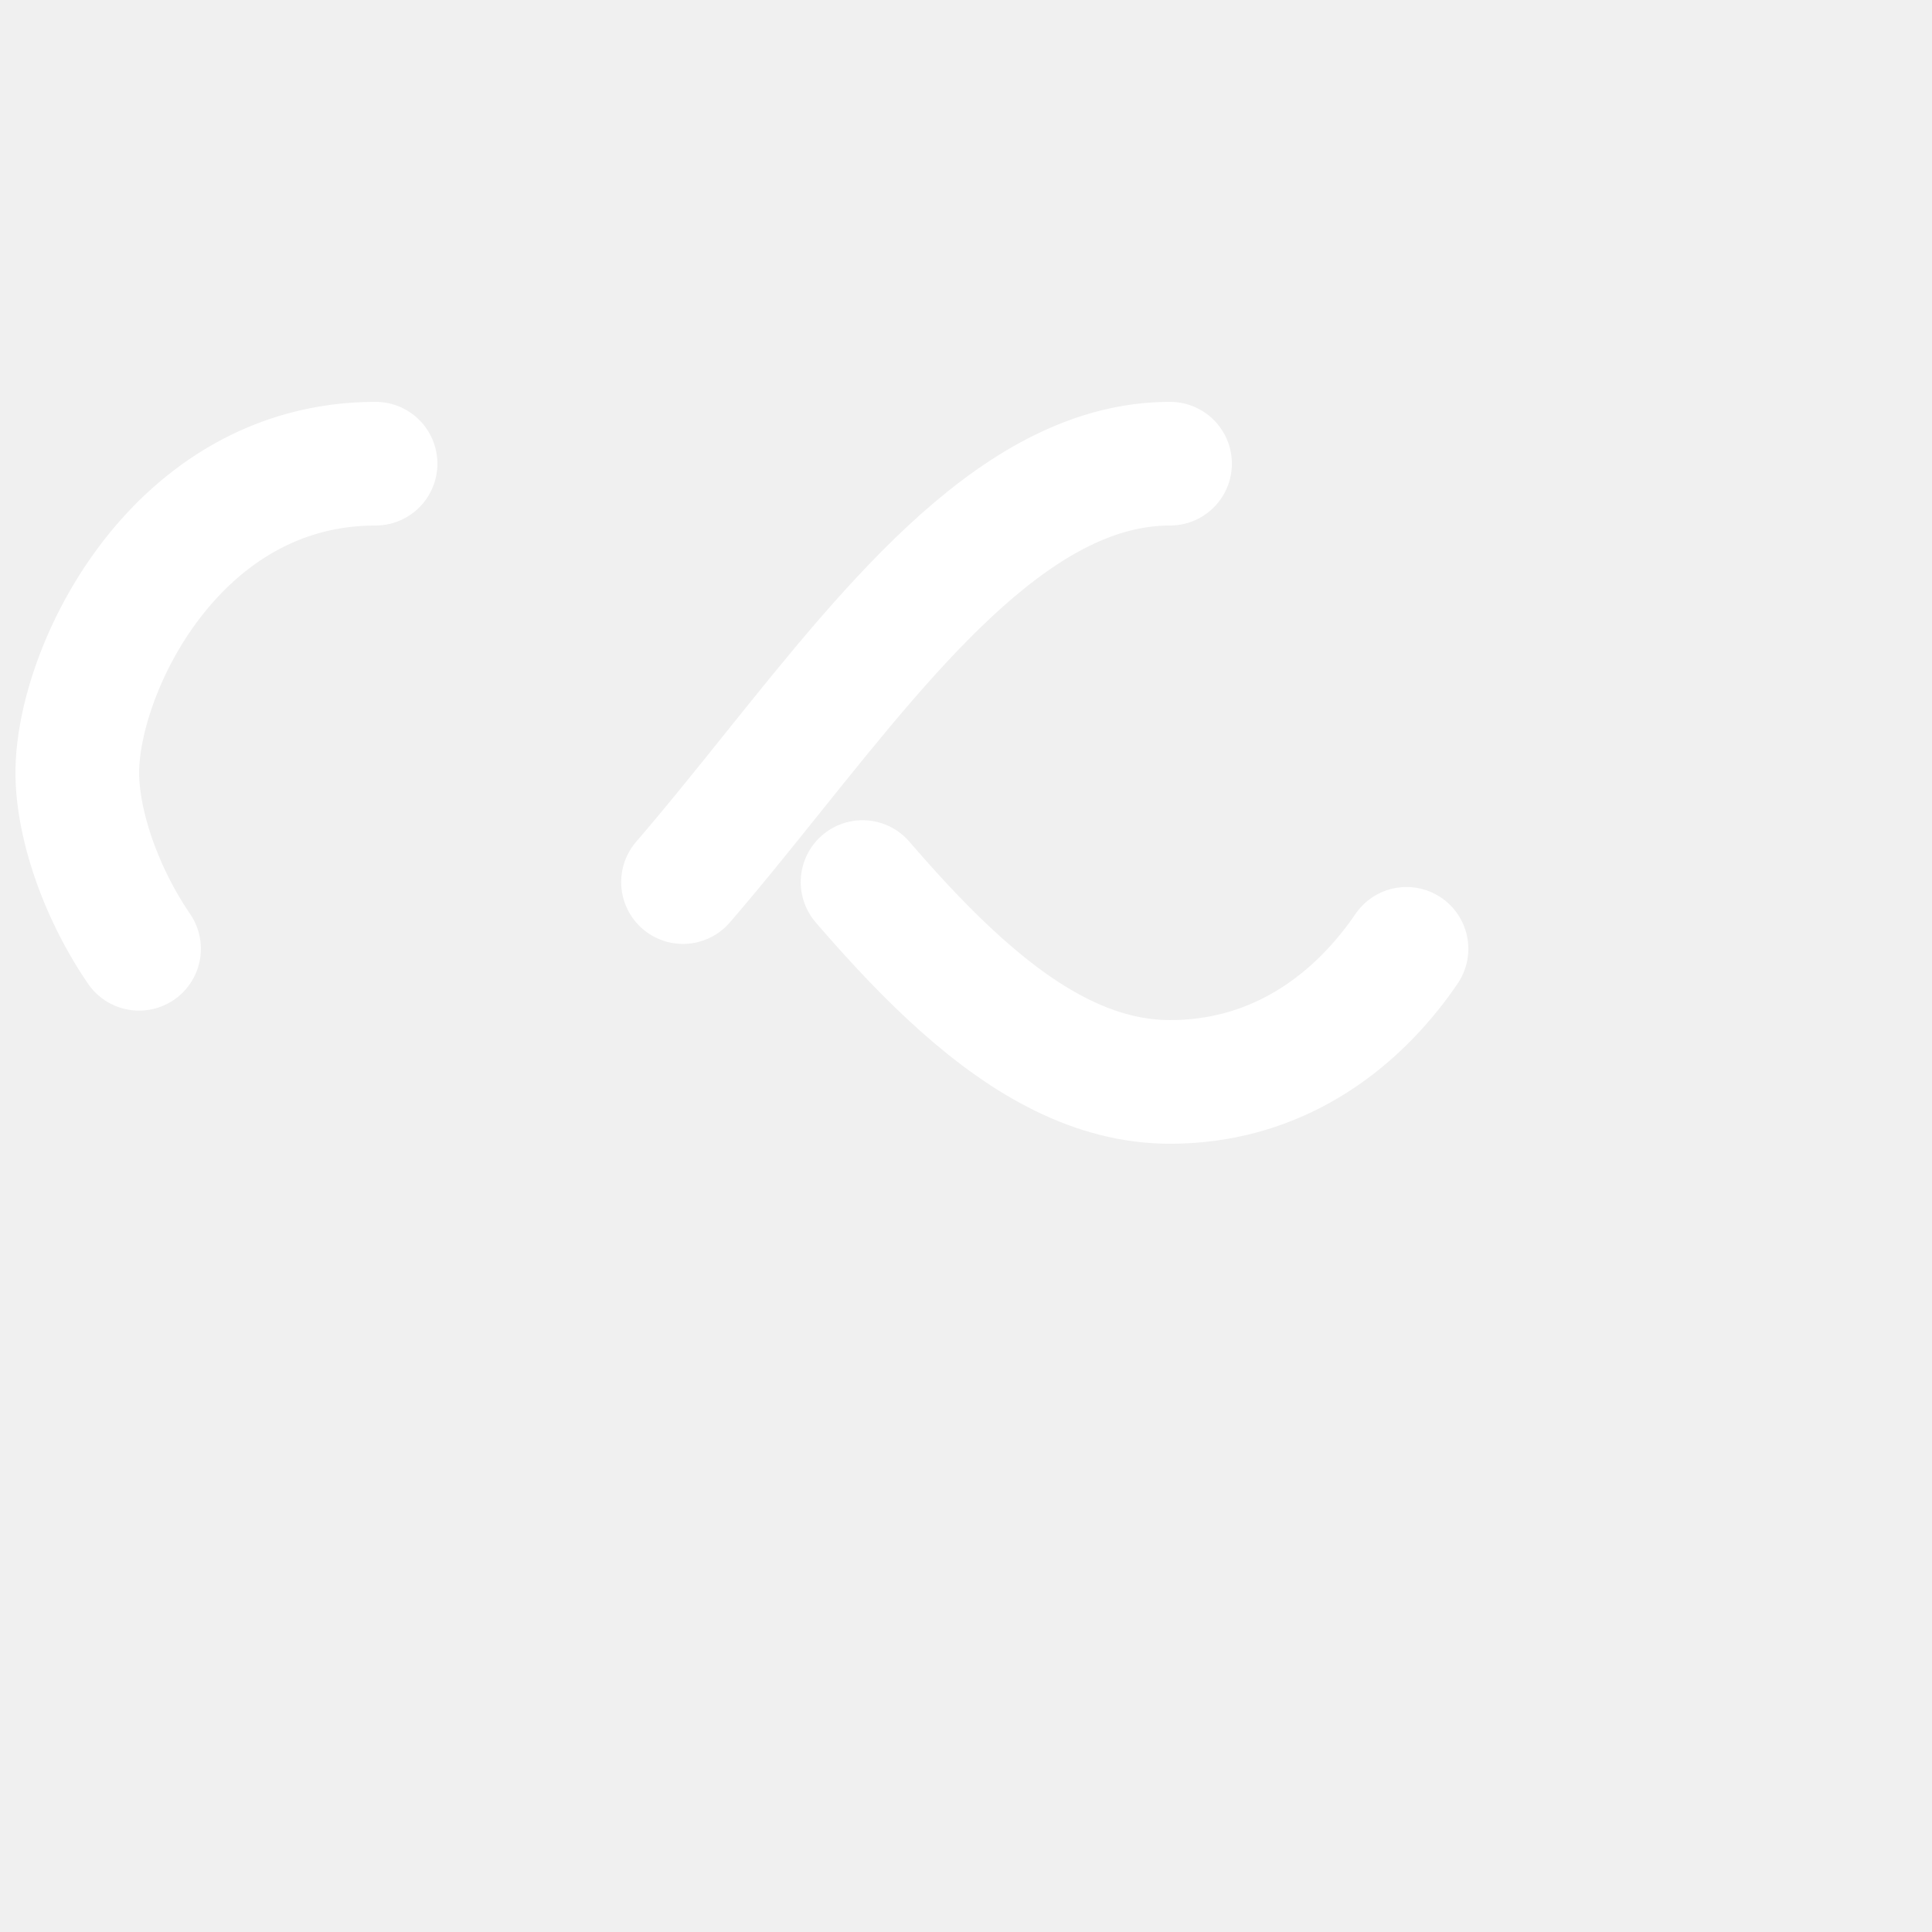
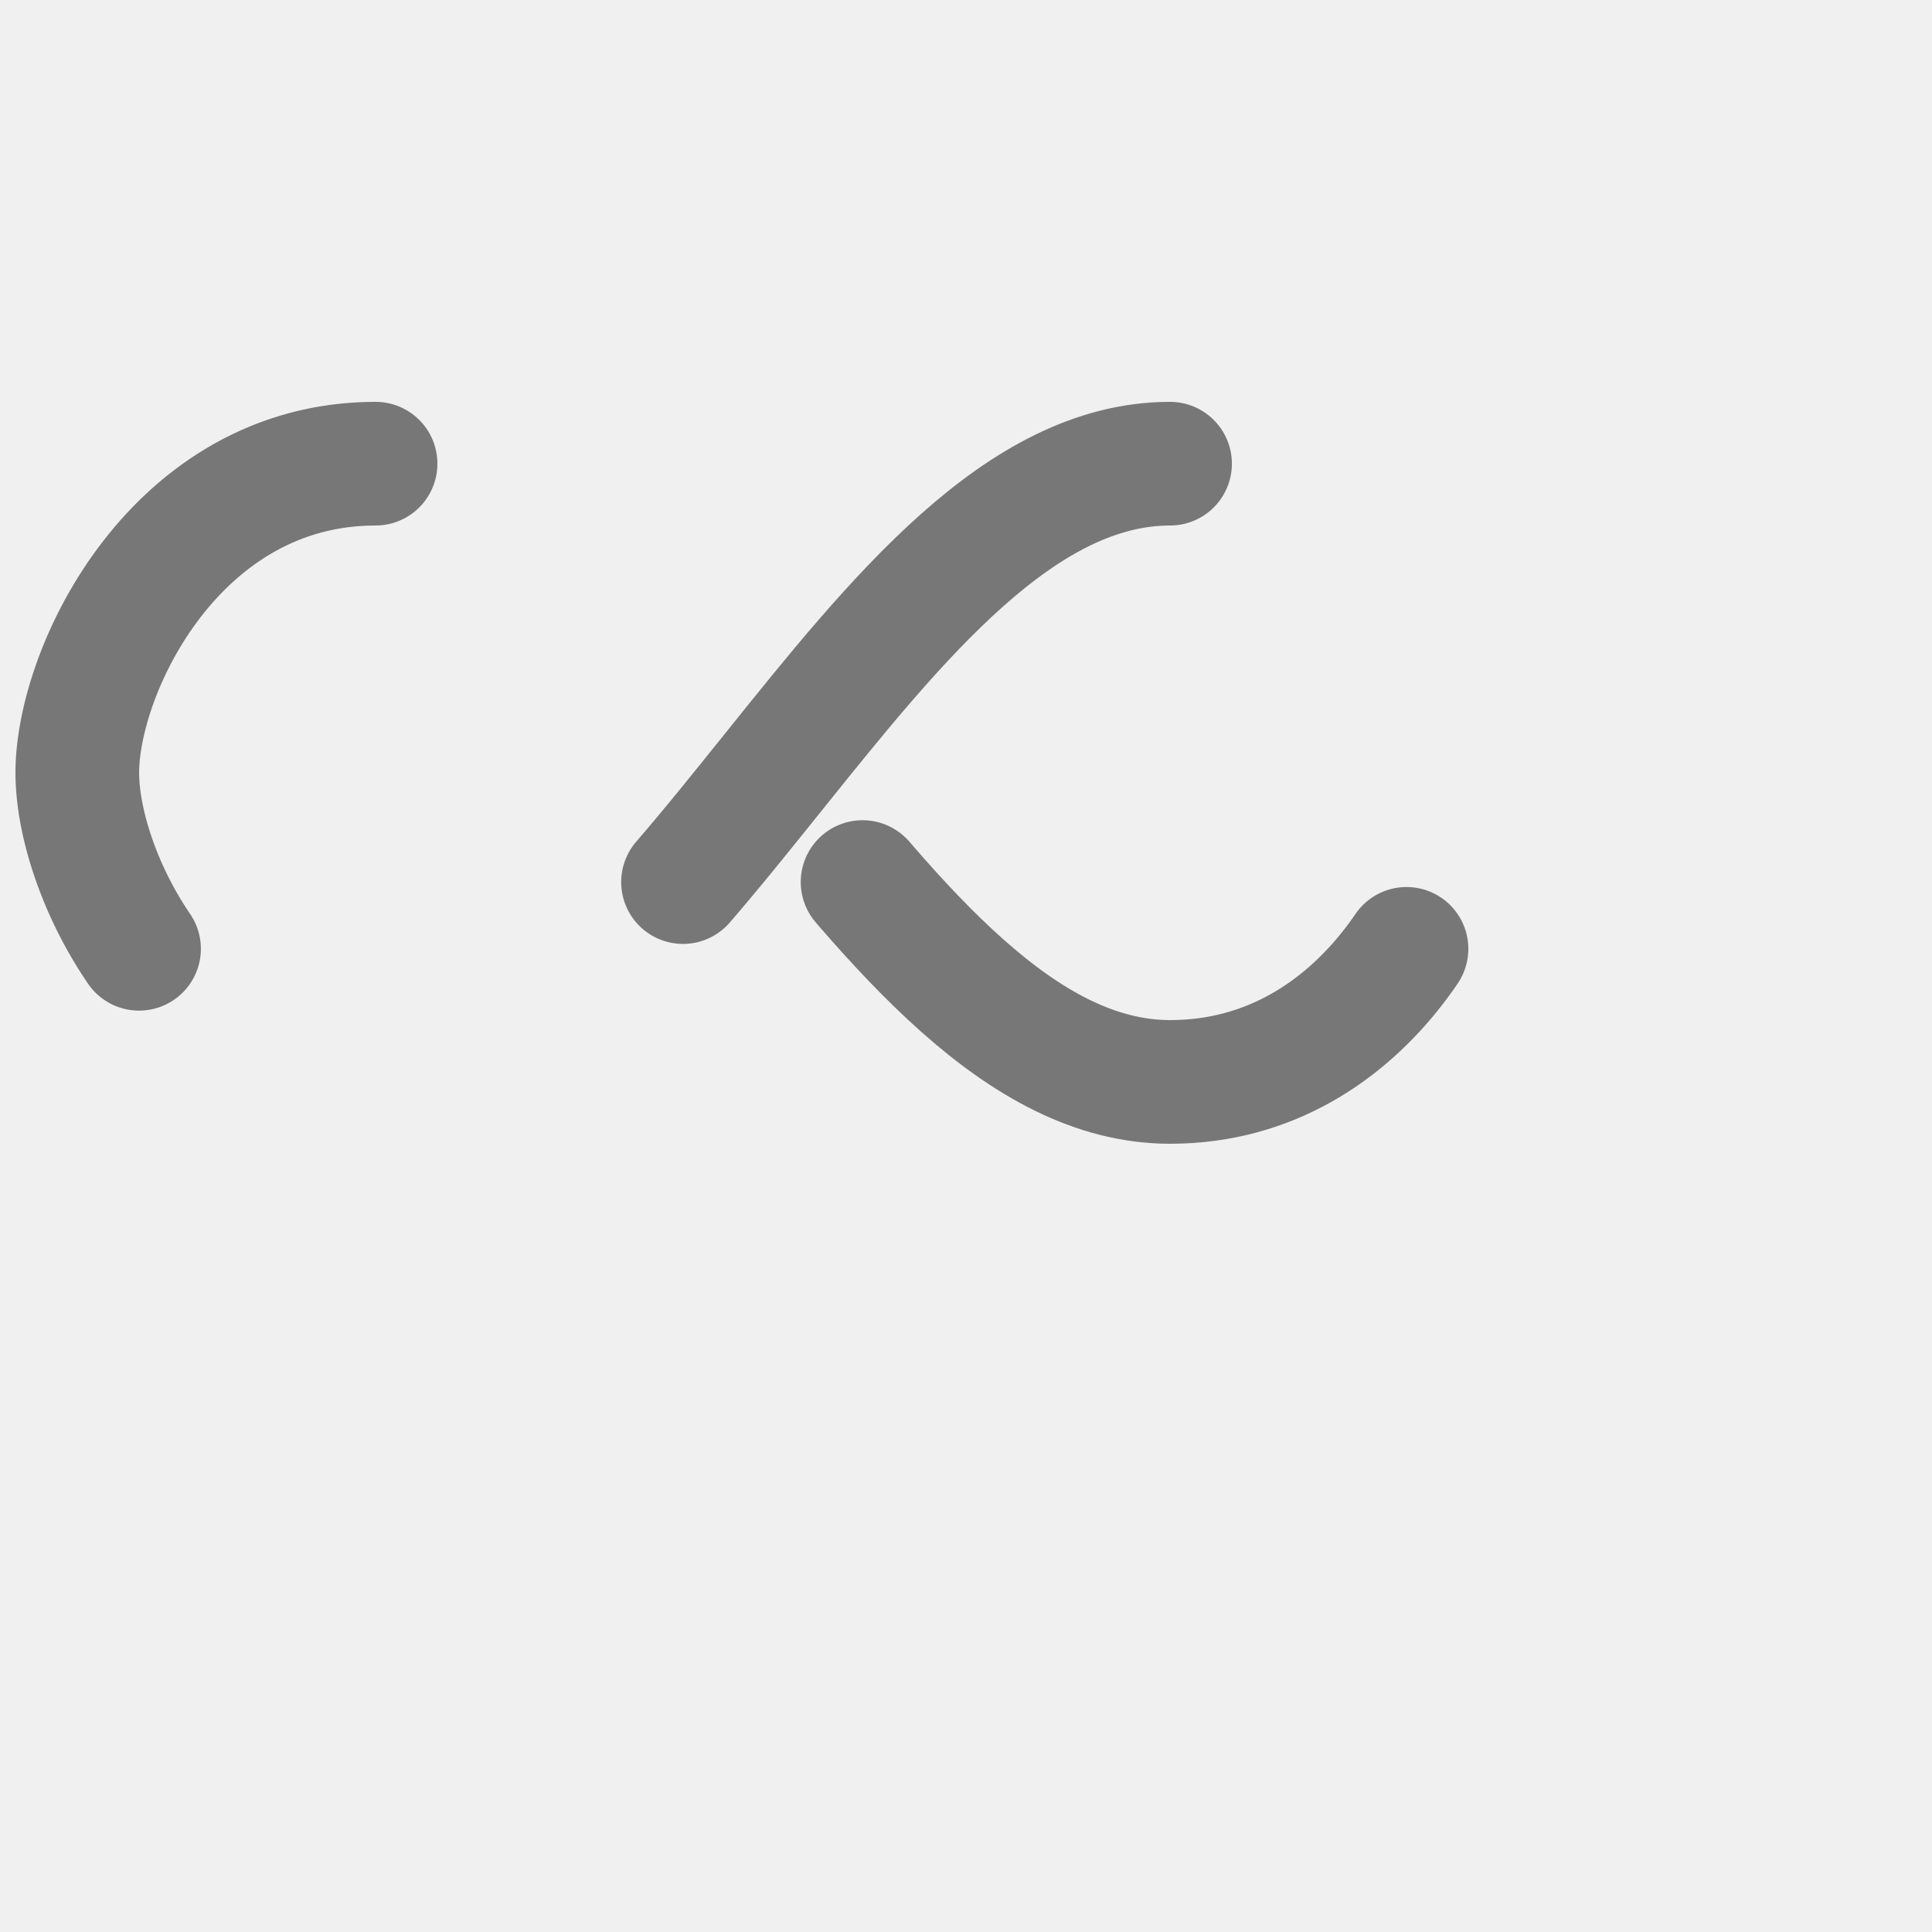
<svg xmlns="http://www.w3.org/2000/svg" viewBox="0 0 100 100" preserveAspectRatio="xMidYMid" width="200" height="200" style="shape-rendering: auto; display: block;">
  <g>
-     <path style="transform:scale(0.8);transform-origin:50px 50px" stroke-linecap="round" d="M24.3 30C11.4 30 5 43.3 5 50s6.4 20 19.3 20c19.3 0 32.1-40 51.4-40 C88.6 30 95 43.3 95 50s-6.4 20-19.3 20C56.4 70 43.6 30 24.3 30z" stroke-dasharray="42.765 42.765" stroke-width="8" stroke="#ffffff" fill="none">
-       <animate values="0;256.589" keyTimes="0;1" dur="1s" repeatCount="indefinite" attributeName="stroke-dashoffset" />
+     <path style="transform:scale(0.8);transform-origin:50px 50px" stroke-linecap="round" d="M24.3 30C11.4 30 5 43.3 5 50s6.4 20 19.3 20c19.3 0 32.1-40 51.4-40 C88.6 30 95 43.3 95 50s-6.4 20-19.3 20C56.4 70 43.6 30 24.3 30z" stroke-dasharray="42.765 42.765" stroke-width="8" stroke="#777777" fill="none">
+       <animate values="0;256.589" keyTimes="0;1" dur="1s" repeatCount="indefinite" attributeName="stroke-dashoffset">
+   </animate>
    </path>
-     <g />
+     <g>
+ </g>
  </g>
</svg>
